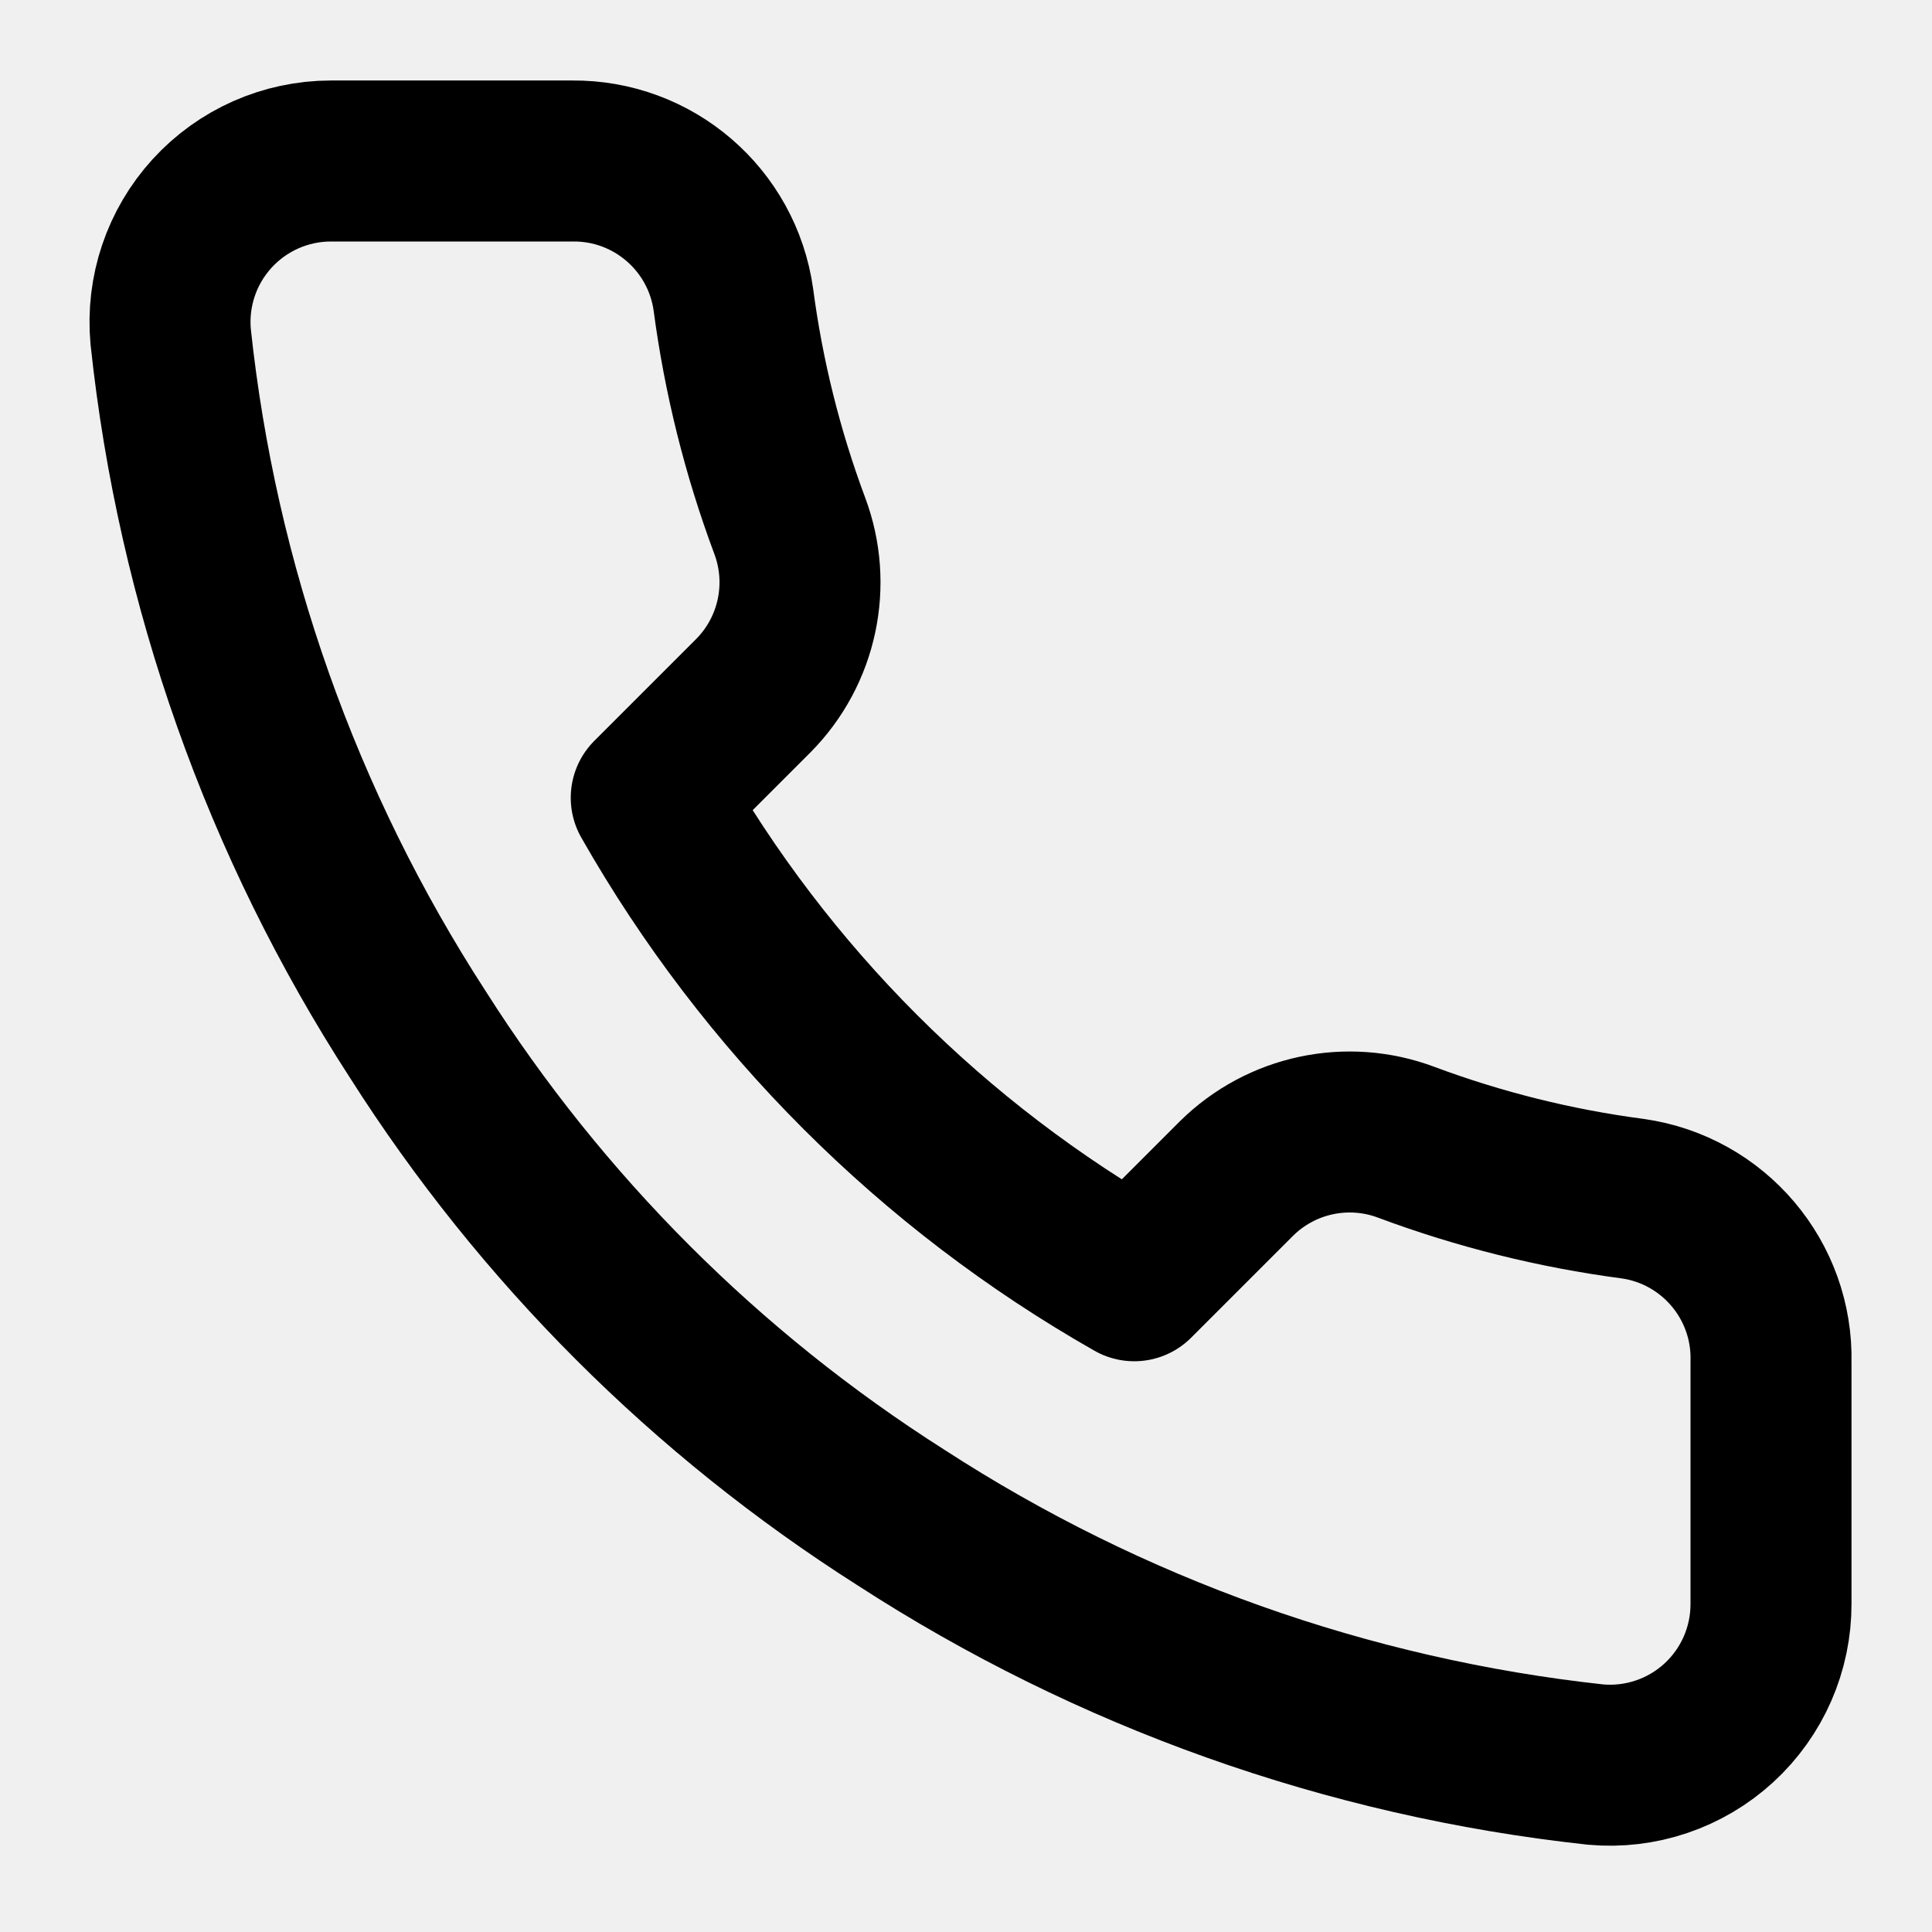
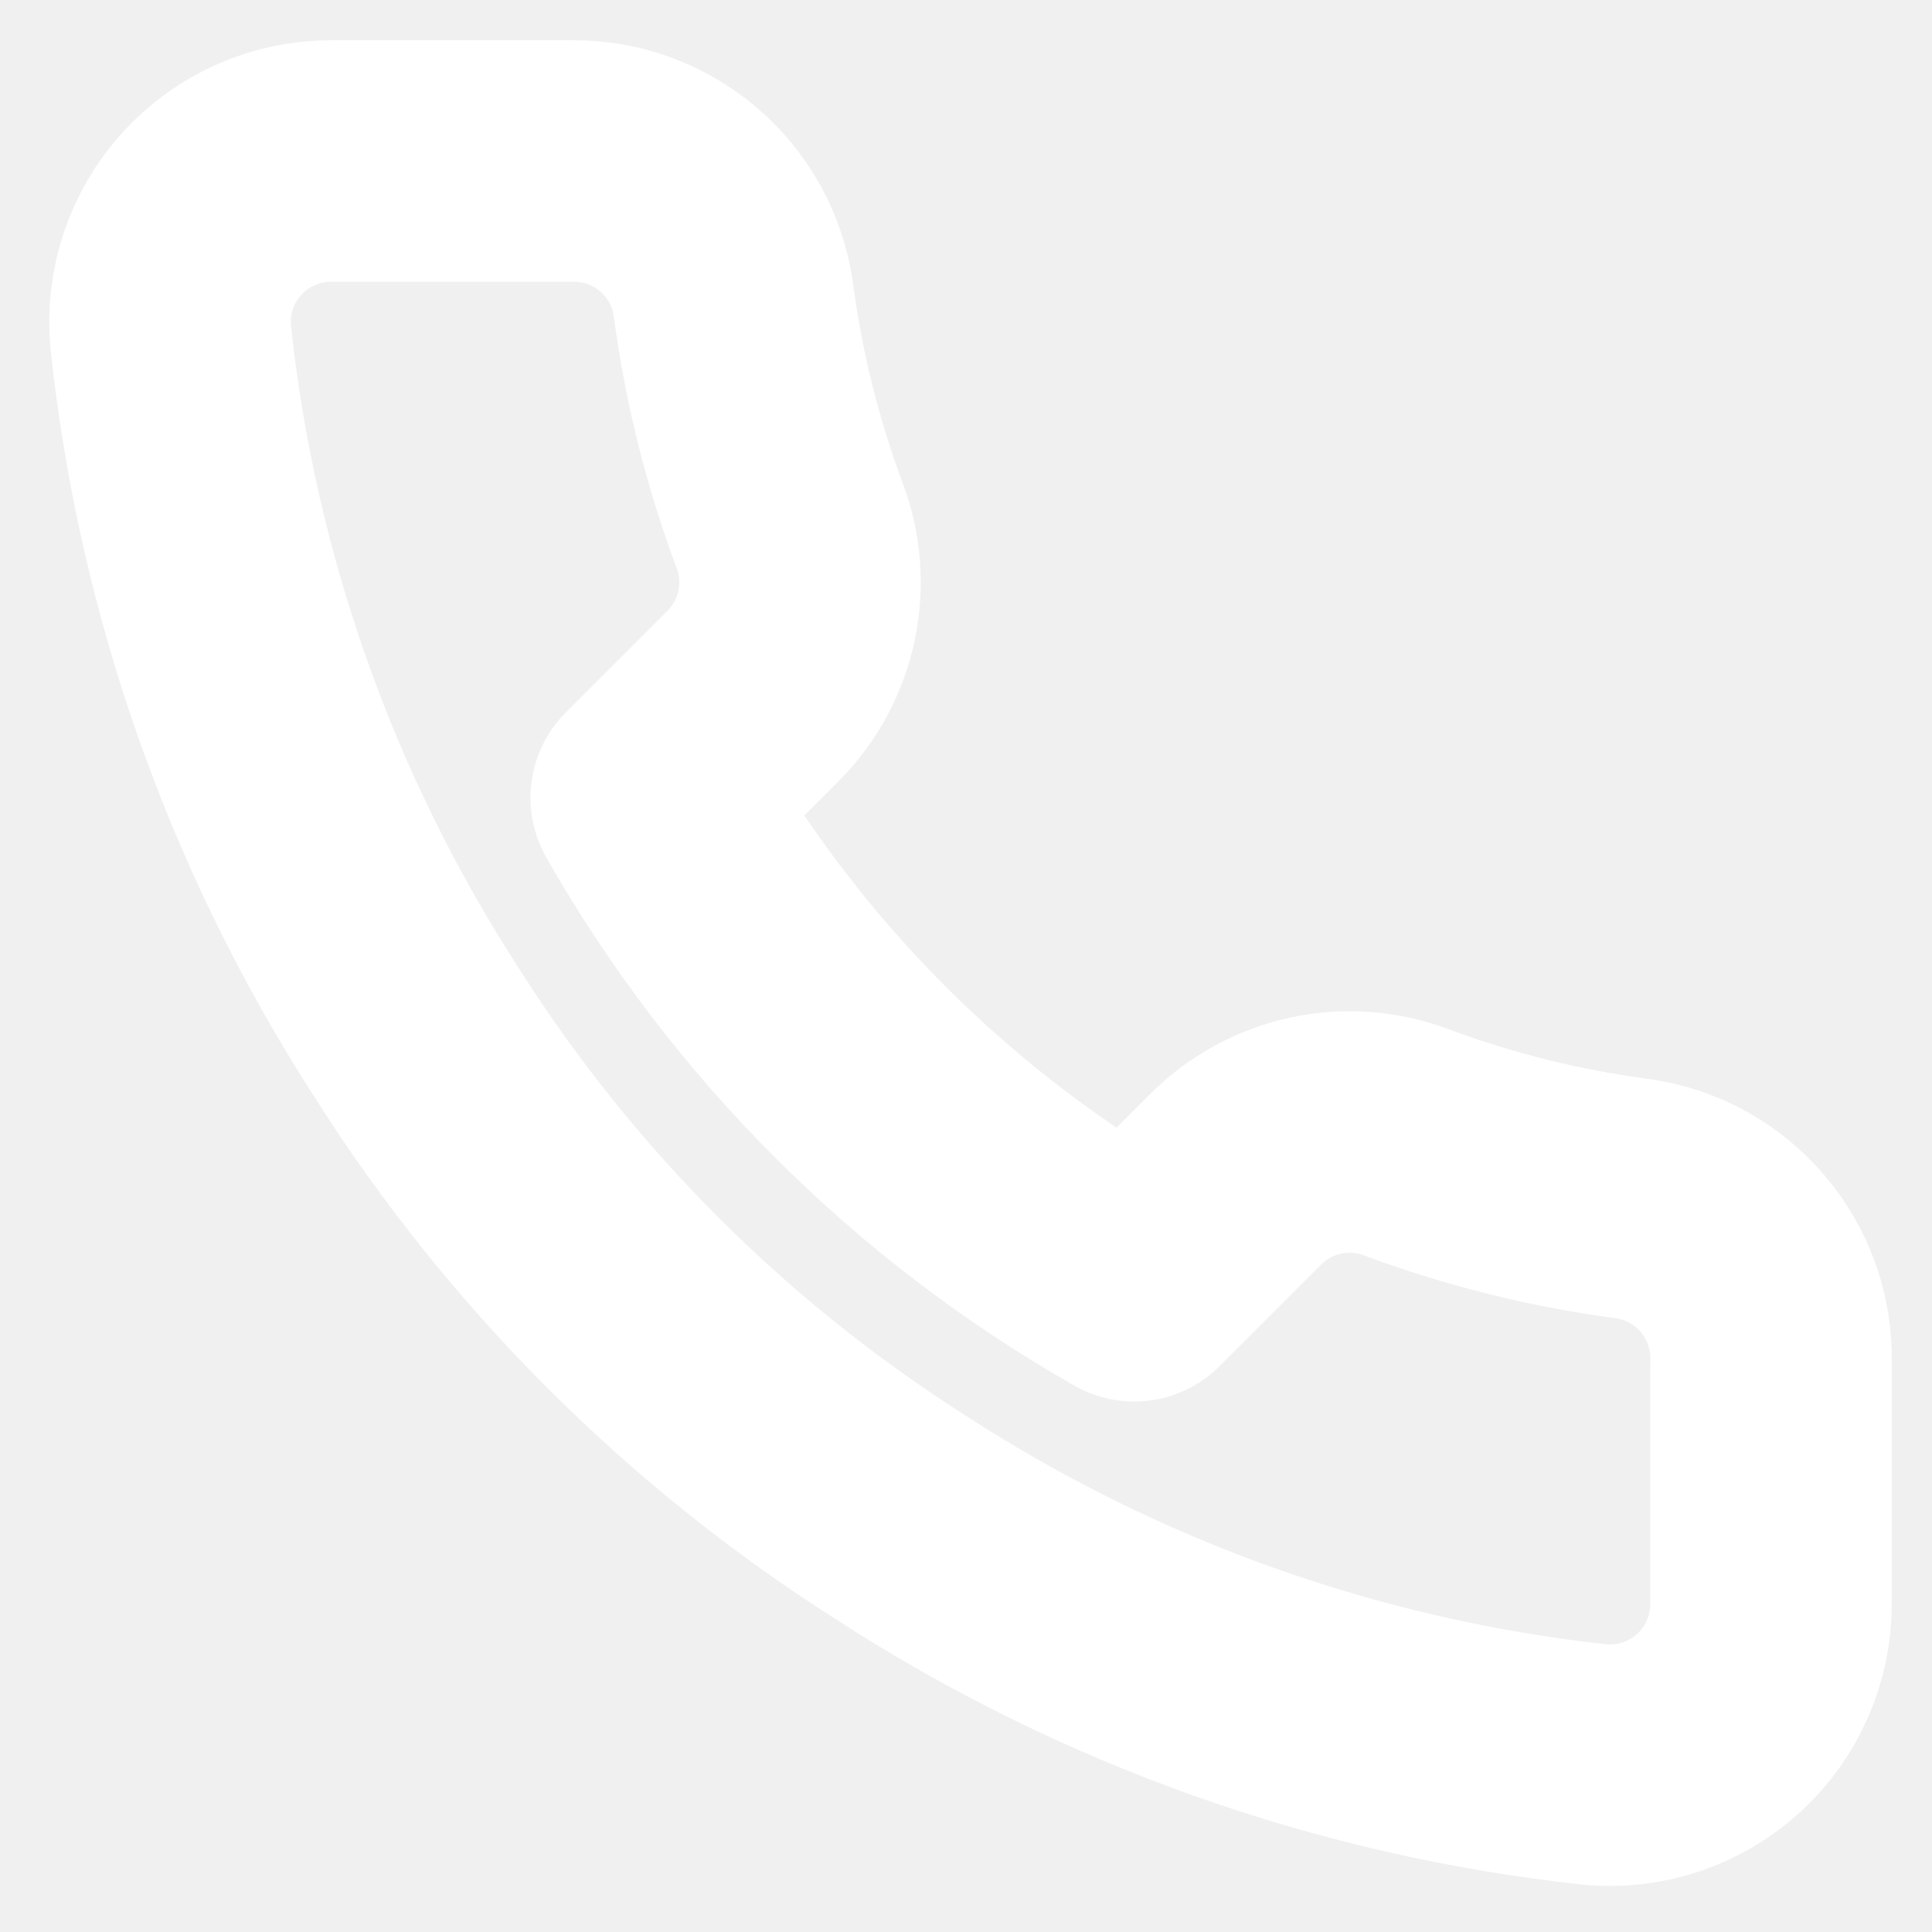
- <svg xmlns="http://www.w3.org/2000/svg" width="12" height="12" viewBox="0 0 24 24" fill="none" stroke="currentColor" stroke-width="2" stroke-linecap="round" stroke-linejoin="round" class="lucide lucide-phone opacity-70">
+ <svg xmlns="http://www.w3.org/2000/svg" width="12" height="12" viewBox="0 0 24 24" fill="none" stroke="white" stroke-width="3" stroke-linecap="round" stroke-linejoin="round" class="lucide lucide-phone opacity-70">
  <path d="M22 16.92v3a2 2 0 0 1-2.18 2 19.79 19.79 0 0 1-8.63-3.07 19.5 19.5 0 0 1-6-6 19.79 19.79 0 0 1-3.07-8.67A2 2 0 0 1 4.11 2h3a2 2 0 0 1 2 1.72 12.84 12.84 0 0 0 .7 2.81 2 2 0 0 1-.45 2.11L8.09 9.91a16 16 0 0 0 6 6l1.27-1.27a2 2 0 0 1 2.11-.45 12.84 12.84 0 0 0 2.81.7A2 2 0 0 1 22 16.92z" />
</svg>
